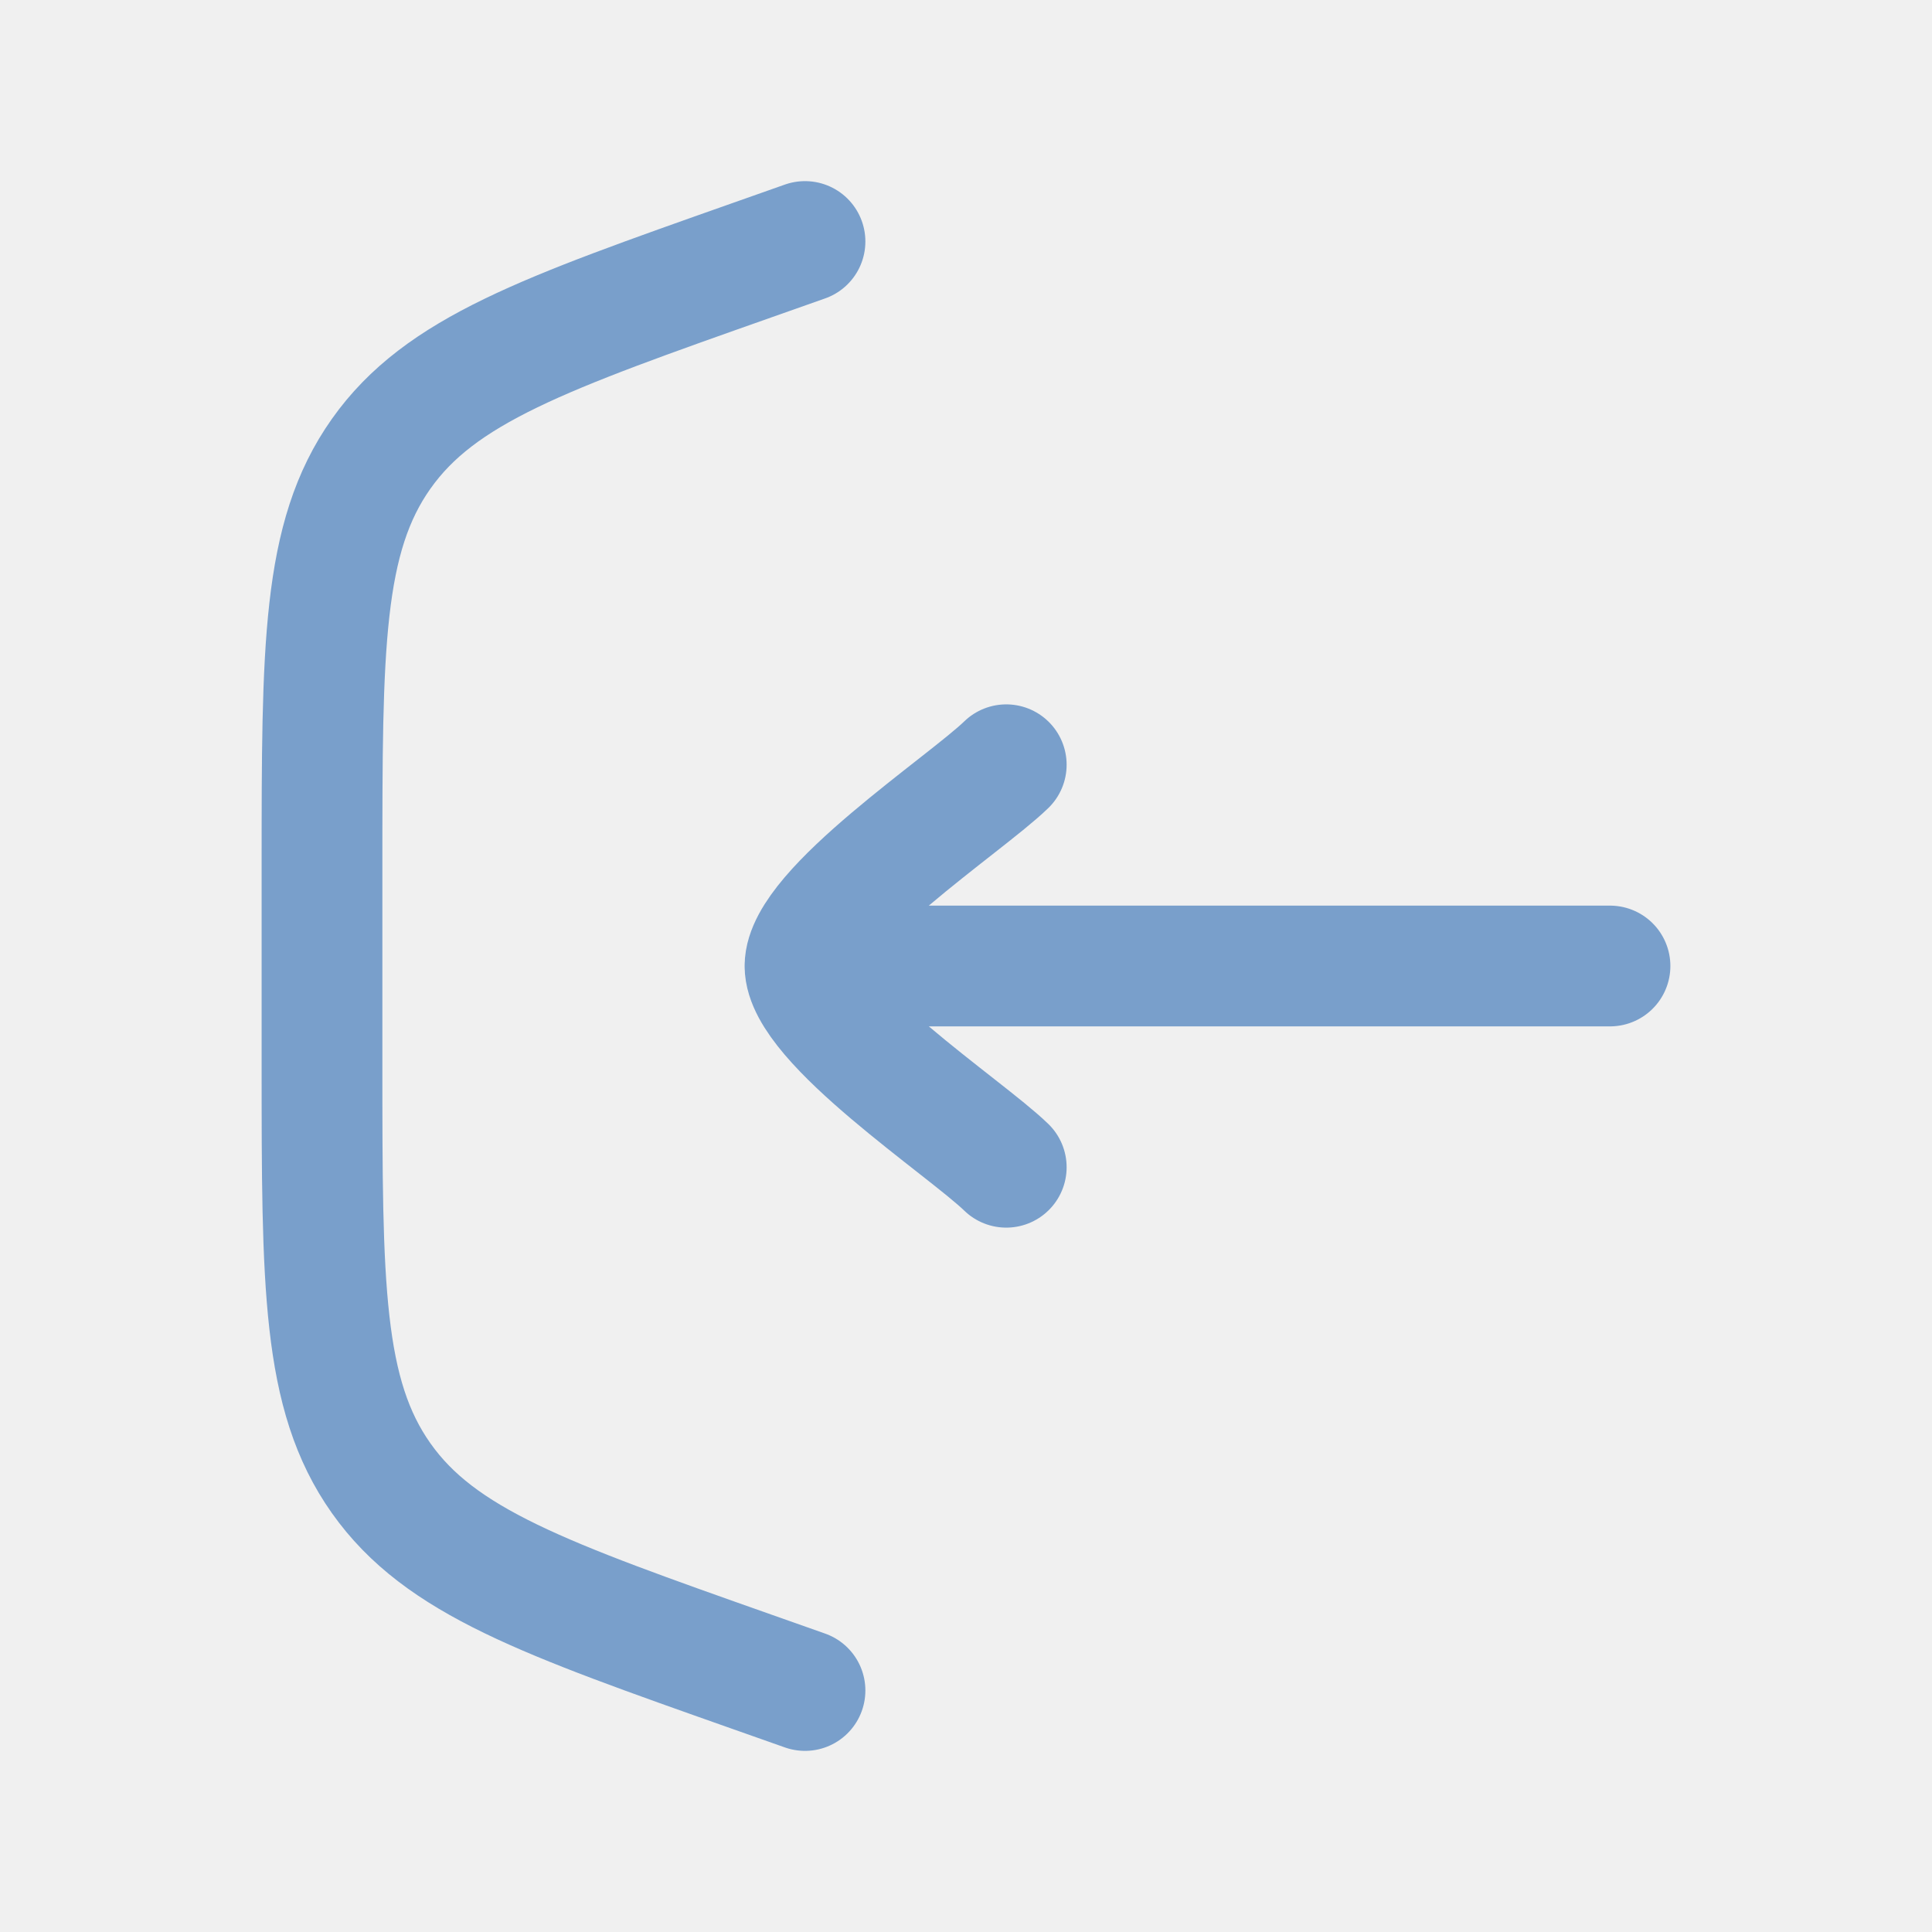
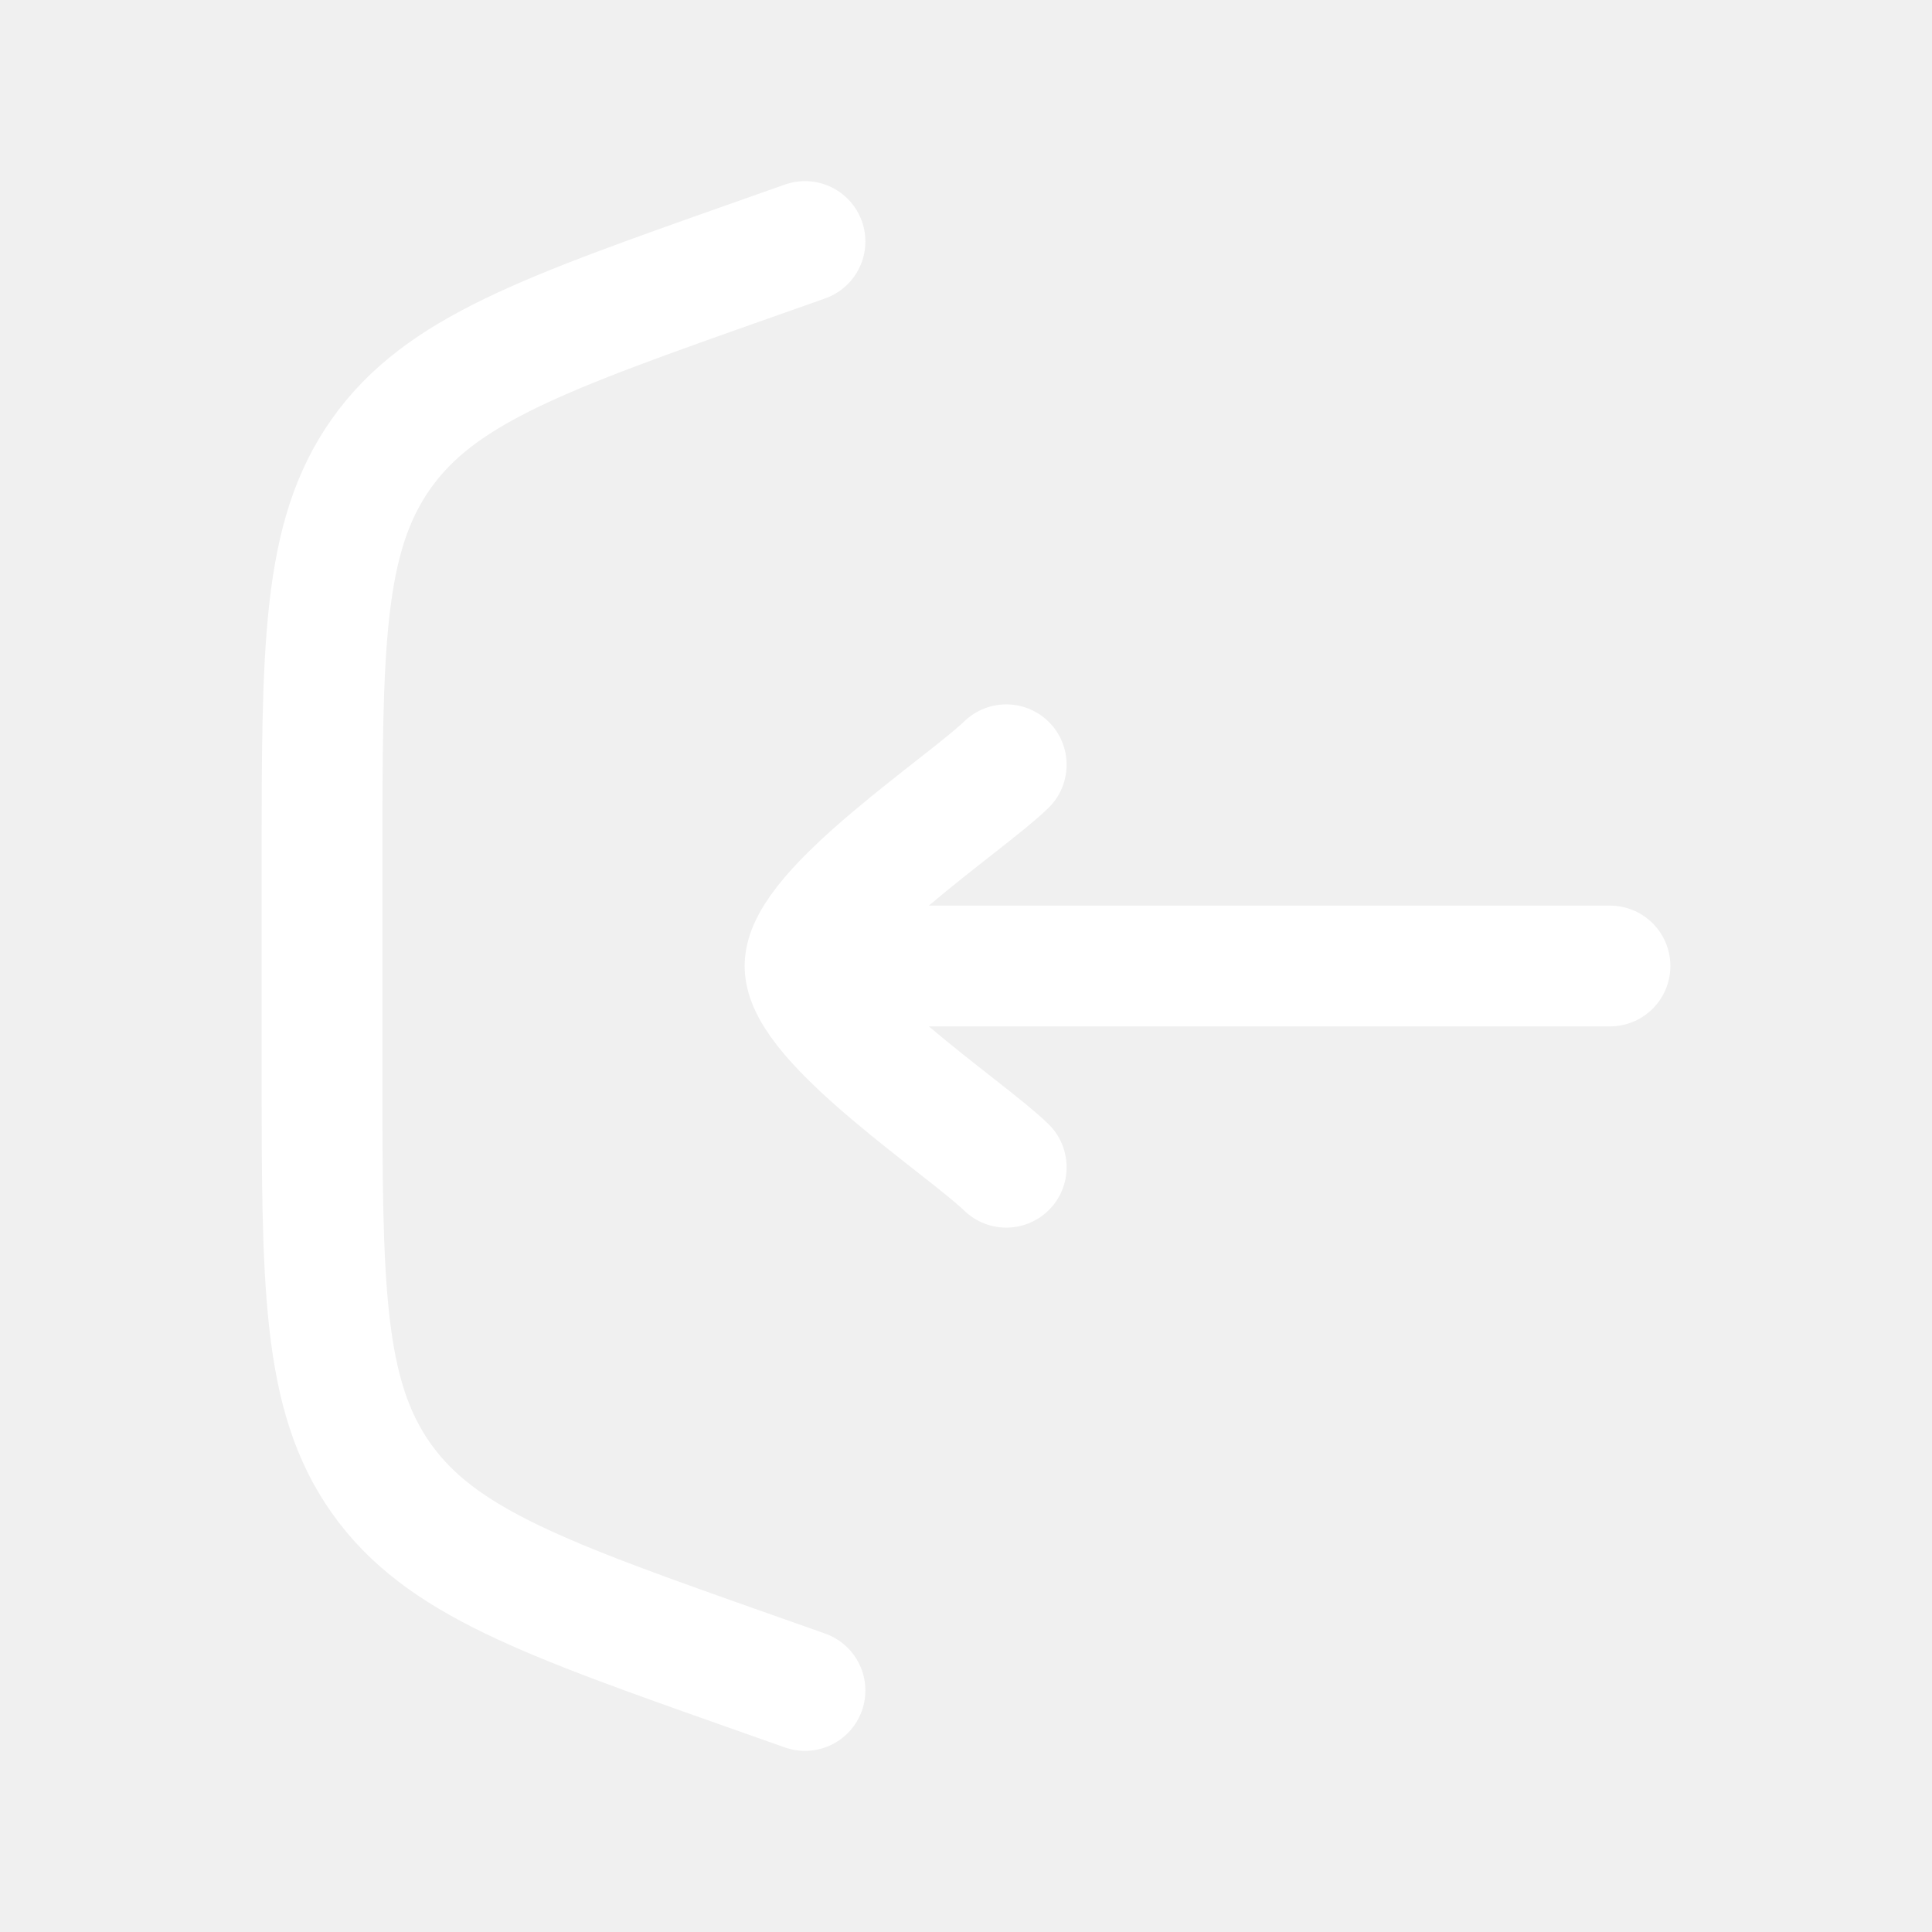
<svg xmlns="http://www.w3.org/2000/svg" width="24" height="24" viewBox="0 0 24 24" fill="none">
-   <path d="M10 3L9.337 3.234C6.759 4.144 5.469 4.599 4.735 5.637C4 6.676 4 8.043 4 10.778V13.222C4 15.957 4 17.324 4.735 18.363C5.469 19.401 6.759 19.856 9.337 20.766L10 21" stroke="#799FCB" stroke-width="1.5" stroke-linecap="round" />
-   <path d="M10 12H20M10 12C10 11.3 11.994 9.992 12.5 9.5M10 12C10 12.7 11.994 14.008 12.5 14.5" stroke="#799FCB" stroke-width="1.5" stroke-linecap="round" stroke-linejoin="round" />
+   <path d="M10 3L9.337 3.234C6.759 4.144 5.469 4.599 4.735 5.637C4 6.676 4 8.043 4 10.778V13.222C4 15.957 4 17.324 4.735 18.363C5.469 19.401 6.759 19.856 9.337 20.766L10 21" stroke="#FFFFFF" stroke-width="1.5" stroke-linecap="round" />
+   <path d="M10 12H20M10 12C10 11.3 11.994 9.992 12.5 9.5M10 12C10 12.7 11.994 14.008 12.5 14.5" stroke="#FFFFFF" stroke-width="1.5" stroke-linecap="round" stroke-linejoin="round" />
</svg>
